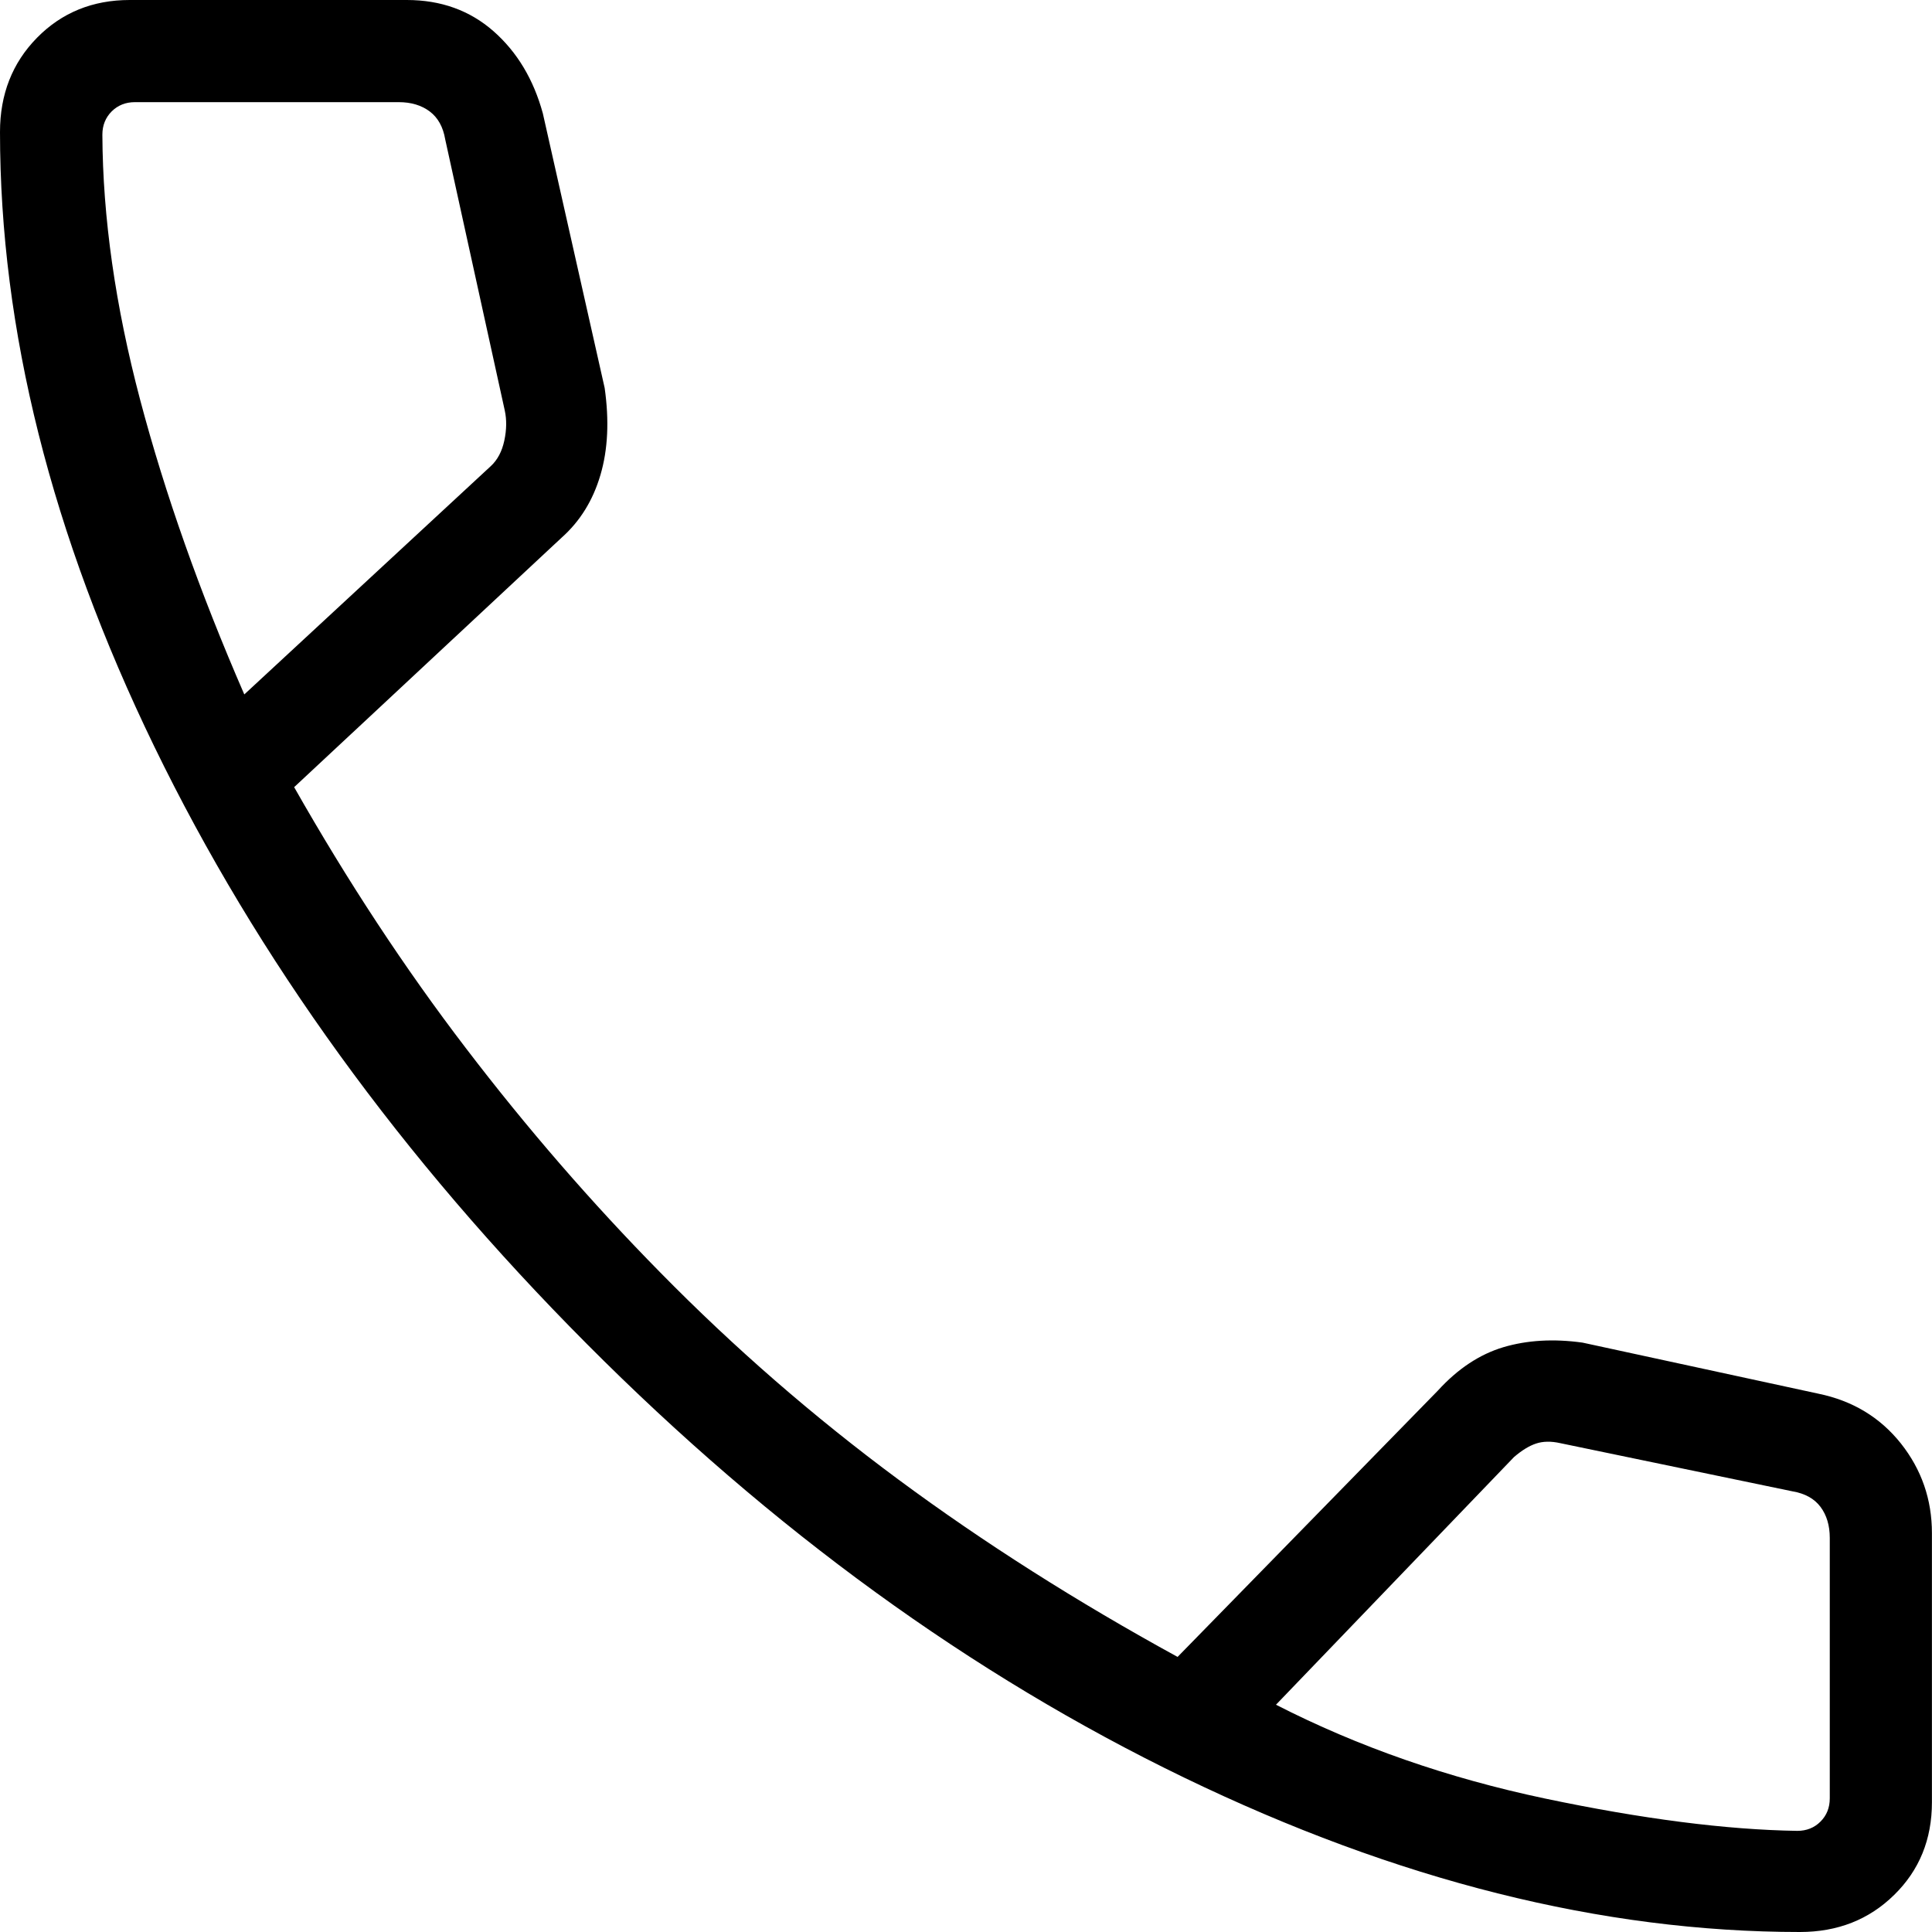
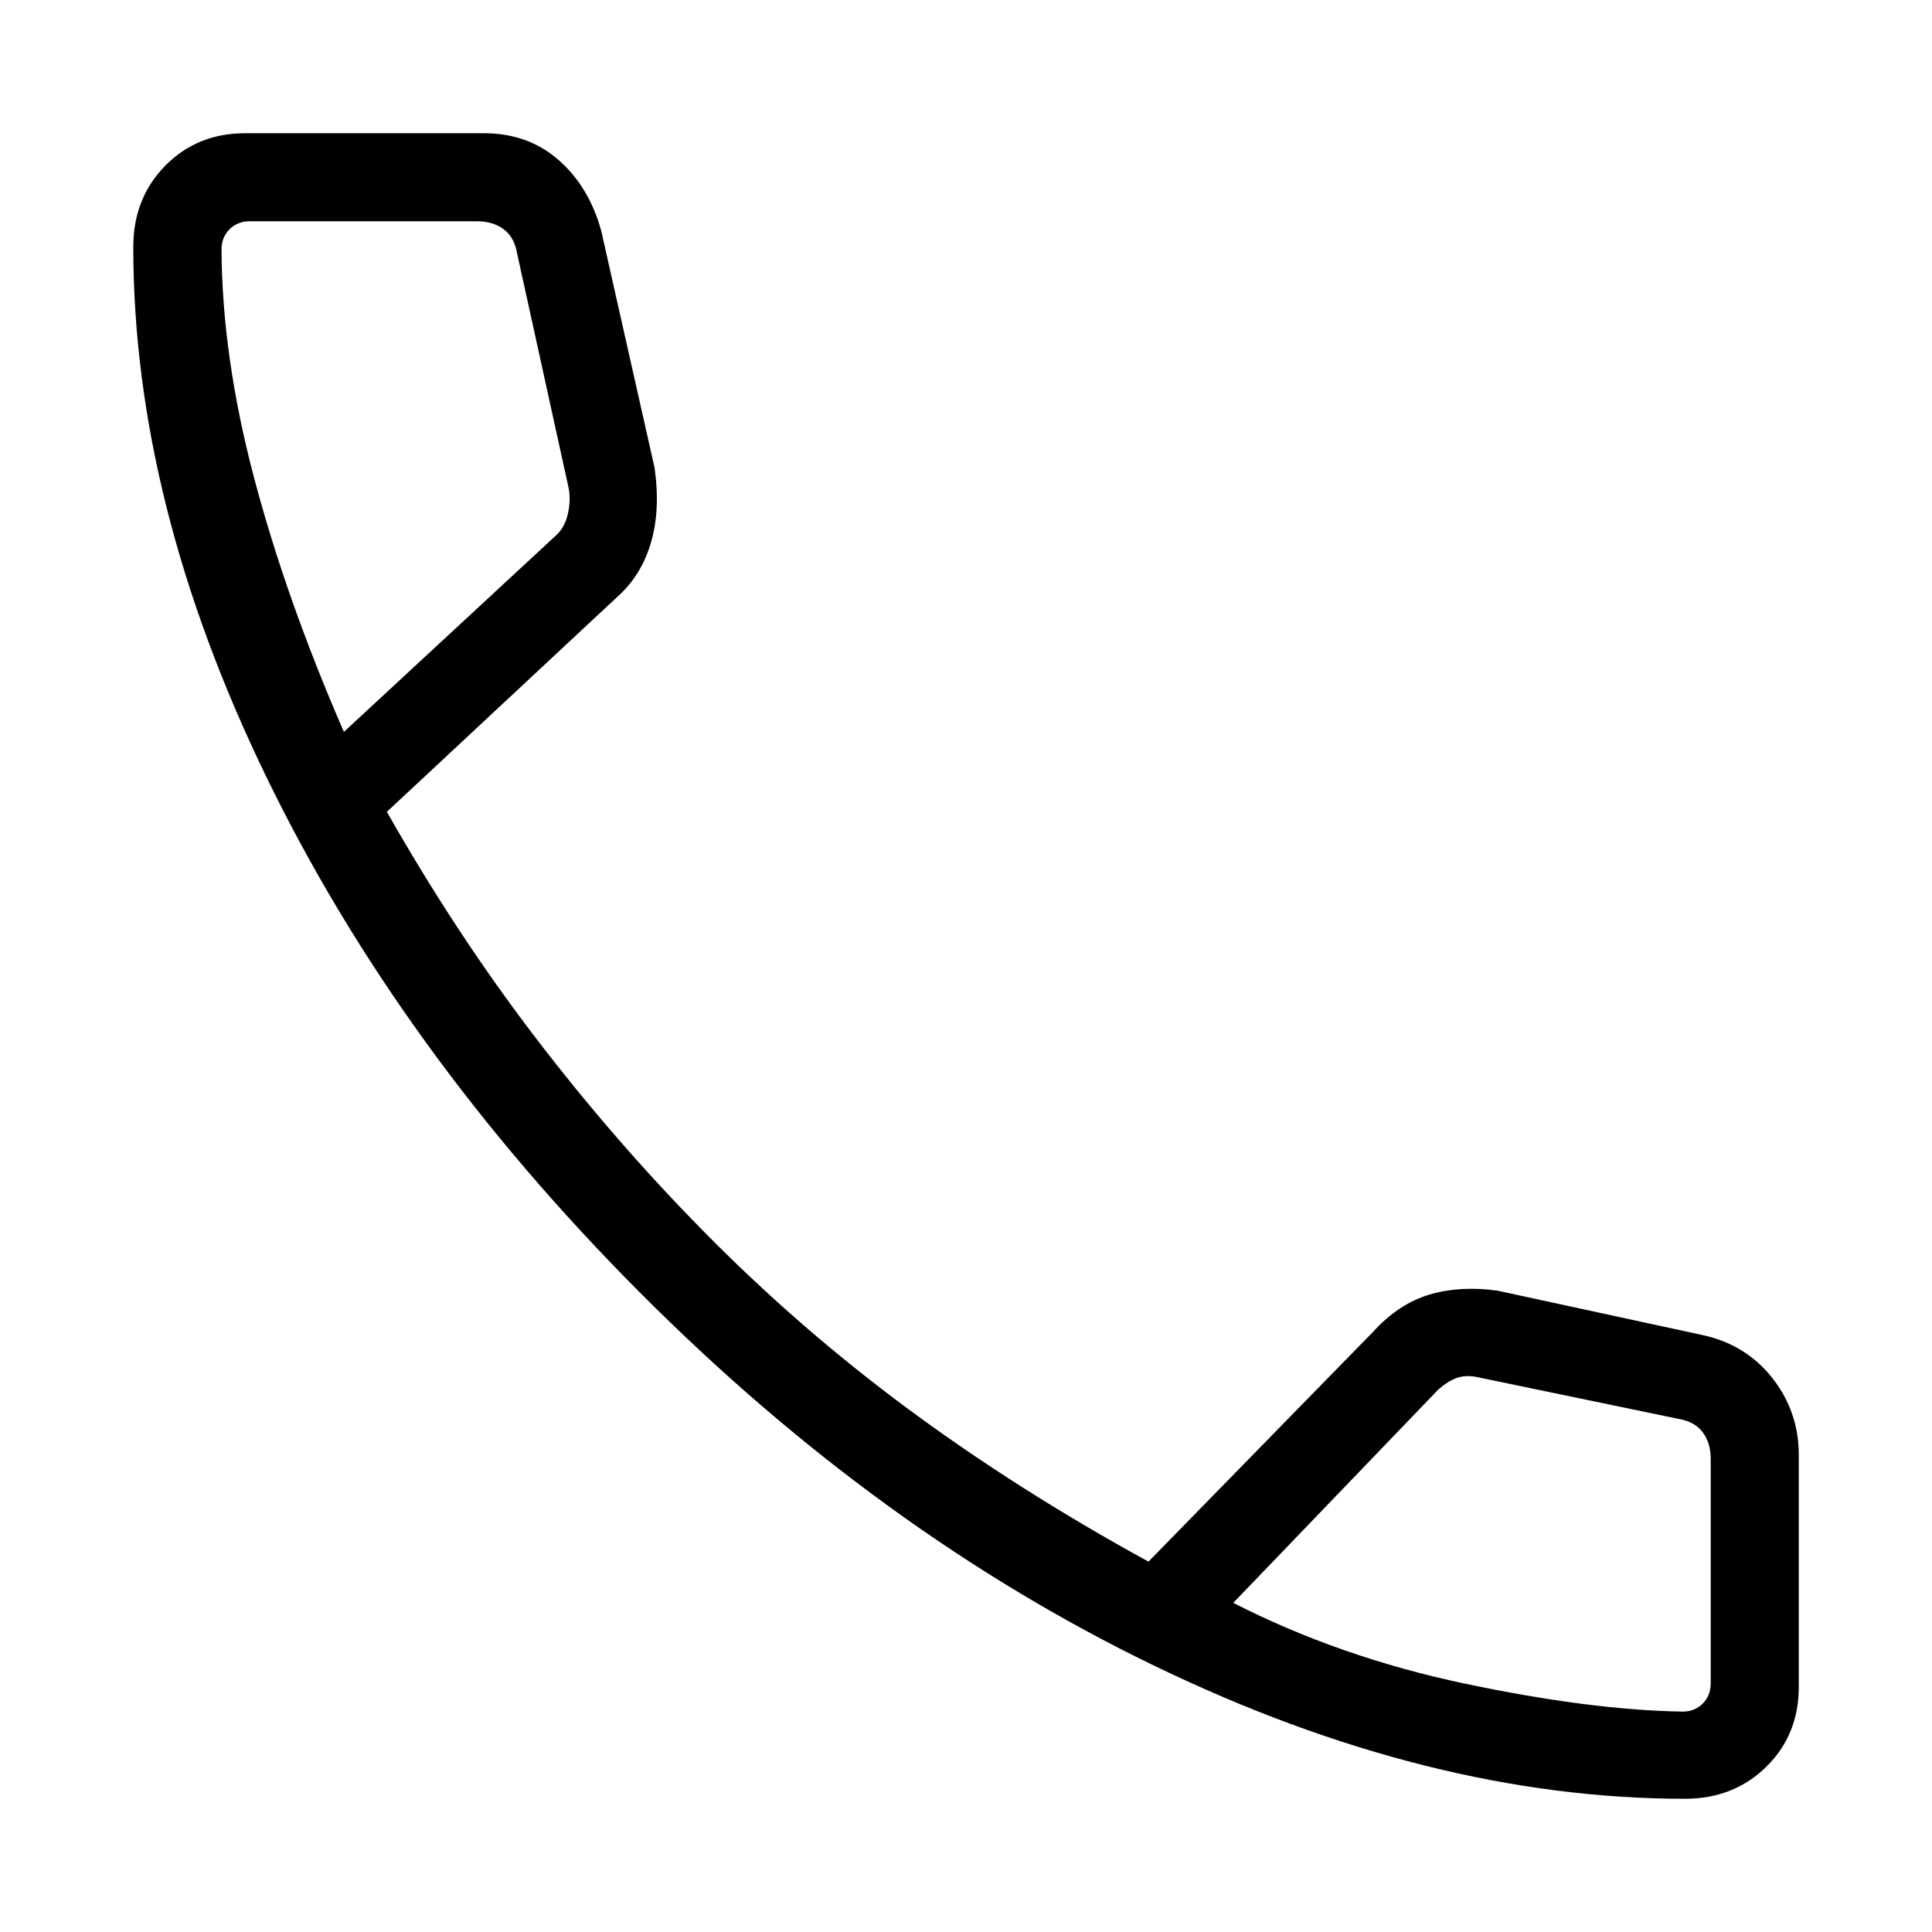
- <svg xmlns="http://www.w3.org/2000/svg" viewBox="6.667 6.667 26.667 26.667" fill="none">
+ <svg xmlns="http://www.w3.org/2000/svg" viewBox="4.533 4.534 30.933 30.933" fill="none">
  <path d="M31.511 33.334C28.782 33.334 25.949 32.623 23.012 31.203C20.074 29.782 17.326 27.787 14.767 25.217C12.208 22.647 10.218 19.899 8.797 16.972C7.377 14.046 6.667 11.218 6.667 8.489C6.667 7.969 6.837 7.535 7.178 7.188C7.519 6.841 7.946 6.667 8.457 6.667H12.282C12.753 6.667 13.152 6.811 13.479 7.098C13.805 7.385 14.032 7.764 14.16 8.233L15.013 12.022C15.077 12.472 15.058 12.872 14.955 13.222C14.852 13.573 14.674 13.861 14.419 14.088L10.727 17.532C11.465 18.832 12.255 20.033 13.097 21.134C13.938 22.236 14.832 23.267 15.779 24.229C16.801 25.27 17.899 26.224 19.072 27.092C20.246 27.96 21.529 28.775 22.921 29.537L26.513 25.862C26.788 25.56 27.09 25.36 27.418 25.262C27.746 25.165 28.11 25.143 28.511 25.199L31.767 25.904C32.238 26.001 32.617 26.23 32.904 26.59C33.19 26.951 33.333 27.364 33.333 27.829V31.543C33.333 32.055 33.16 32.481 32.812 32.822C32.465 33.163 32.031 33.334 31.511 33.334ZM10.039 16.252L13.441 13.101C13.534 13.015 13.596 12.898 13.628 12.748C13.66 12.598 13.662 12.46 13.634 12.332L12.812 8.59C12.783 8.419 12.712 8.291 12.598 8.205C12.484 8.12 12.342 8.077 12.171 8.077H8.529C8.401 8.077 8.294 8.12 8.208 8.205C8.123 8.291 8.08 8.398 8.08 8.526C8.085 9.669 8.259 10.889 8.601 12.184C8.944 13.48 9.423 14.836 10.039 16.252ZM24.279 30.197C25.413 30.777 26.652 31.209 27.994 31.492C29.336 31.774 30.496 31.923 31.474 31.938C31.602 31.938 31.709 31.896 31.795 31.81C31.88 31.725 31.923 31.618 31.923 31.489V27.894C31.923 27.723 31.88 27.58 31.795 27.466C31.709 27.352 31.581 27.281 31.41 27.252L28.205 26.587C28.077 26.558 27.965 26.56 27.869 26.592C27.772 26.624 27.671 26.687 27.564 26.779L24.279 30.197Z" fill="currentColor" />
</svg>
